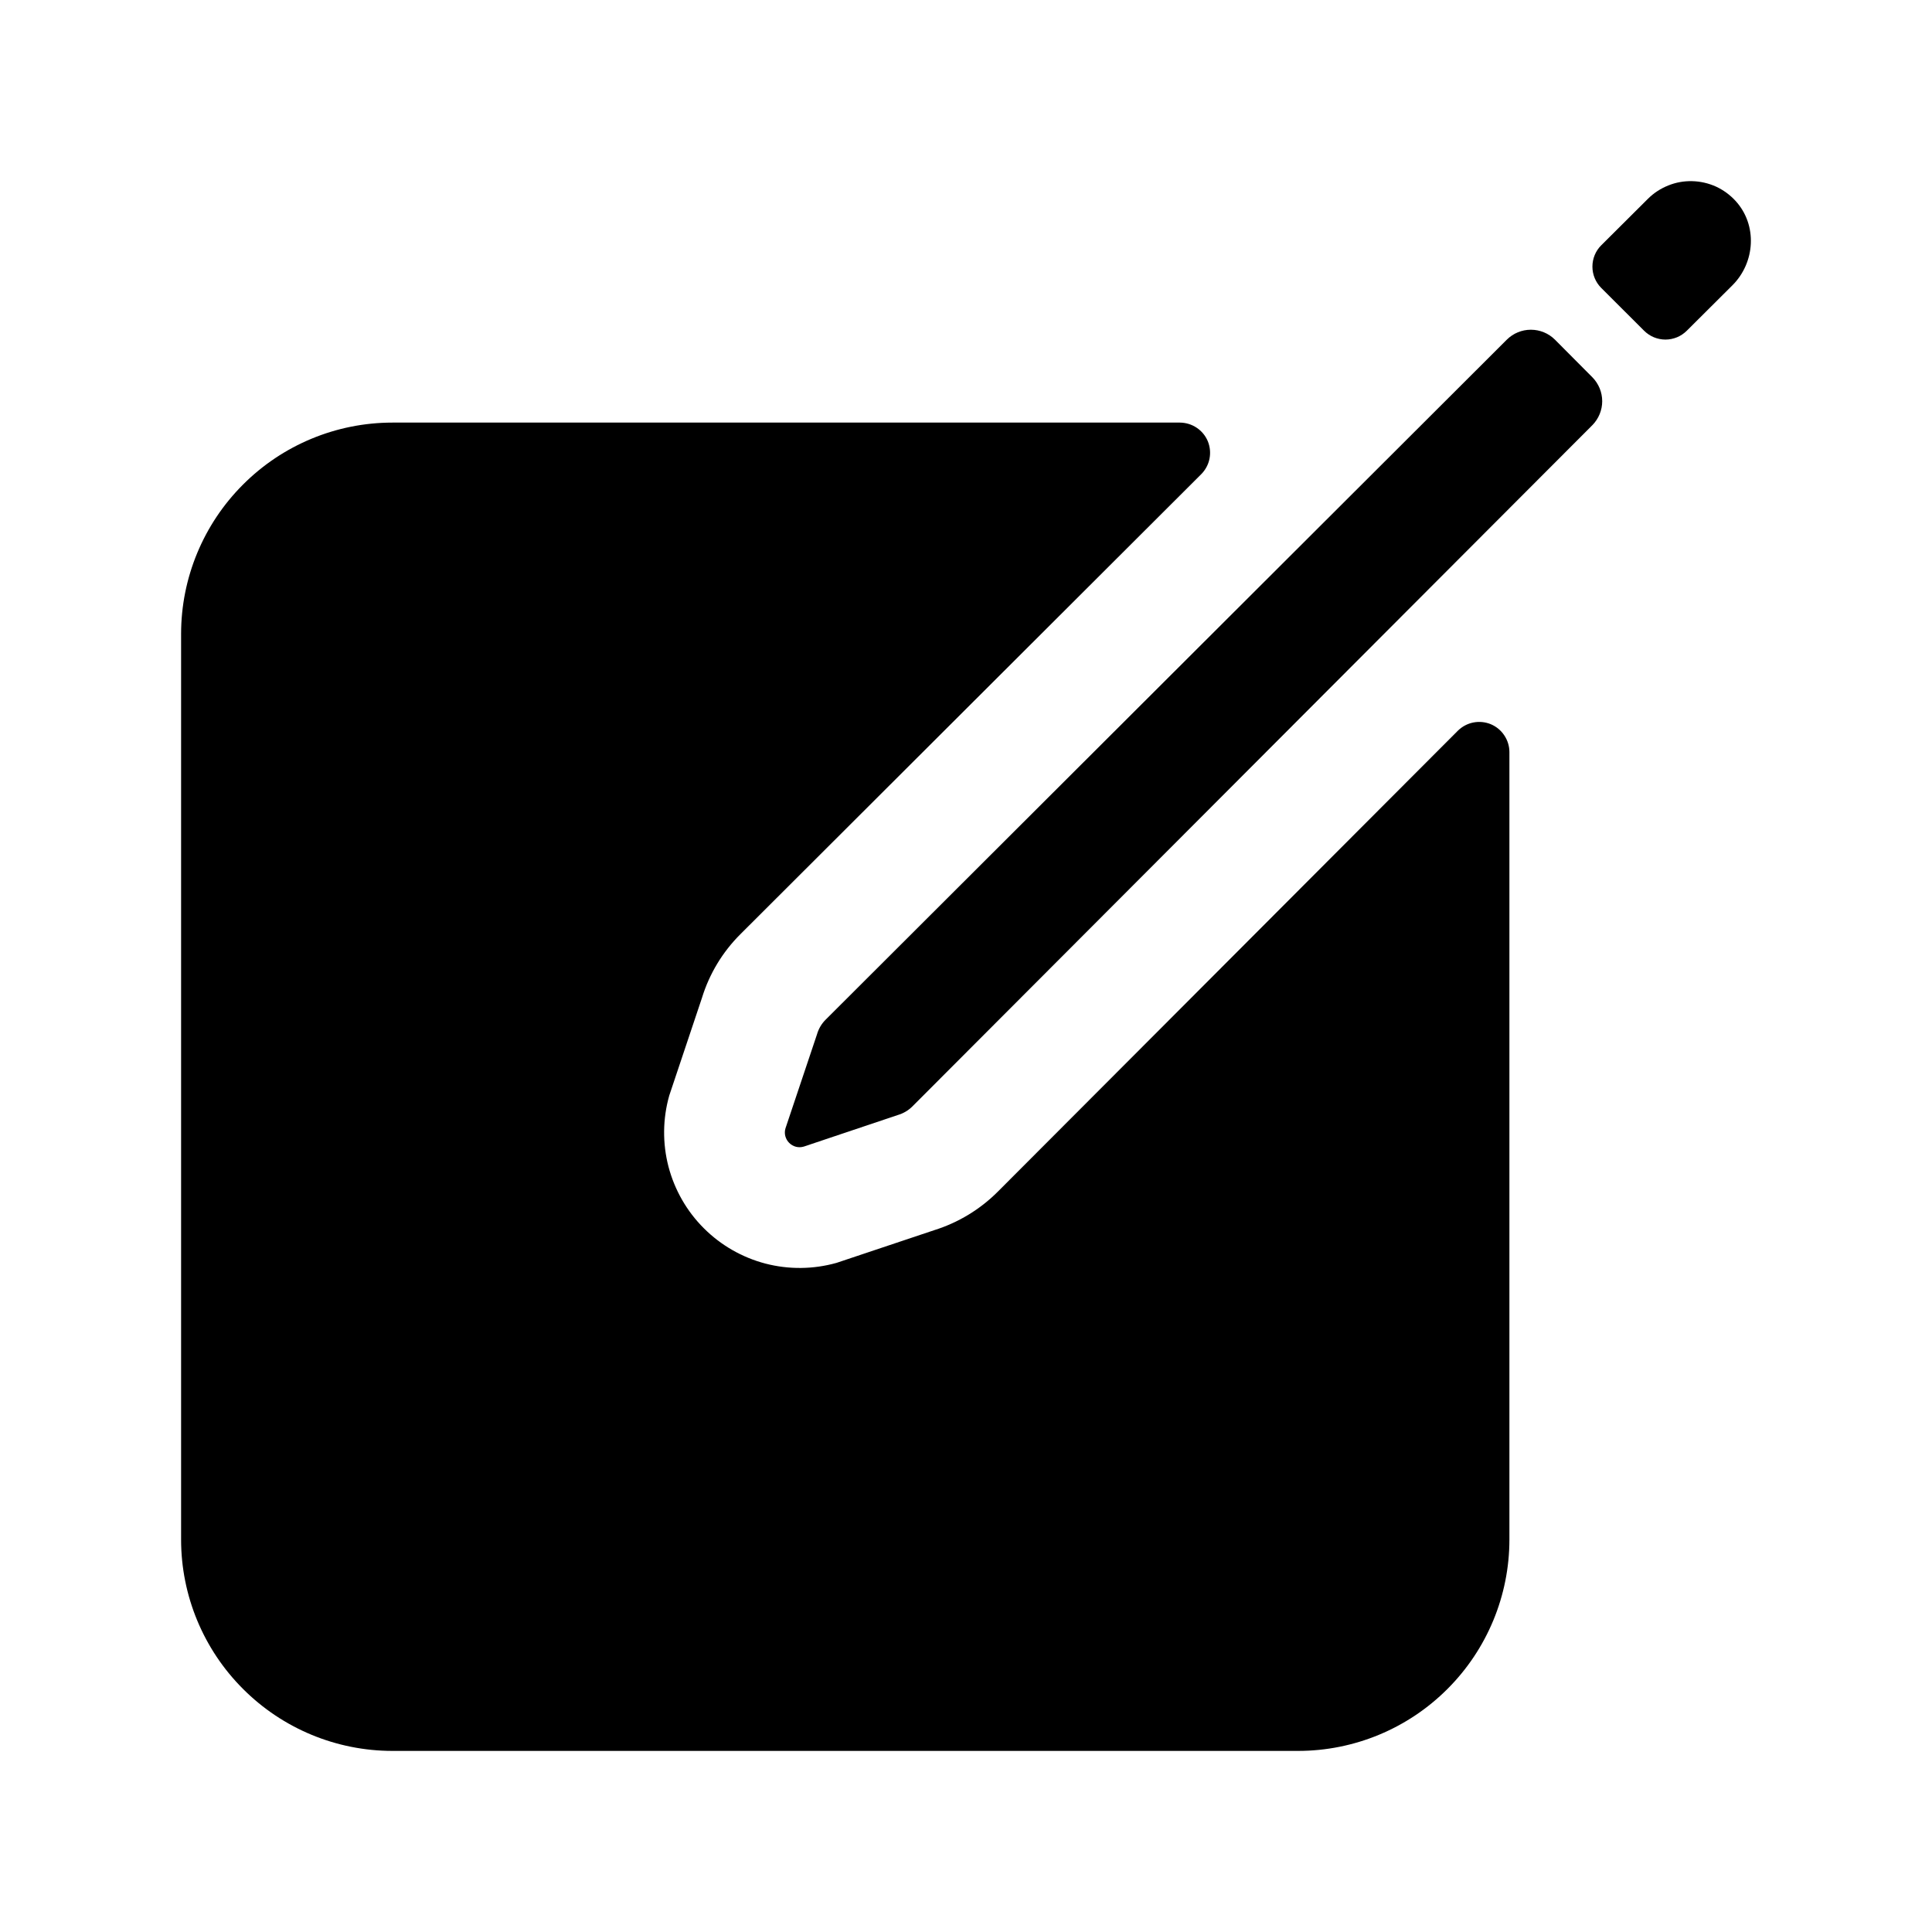
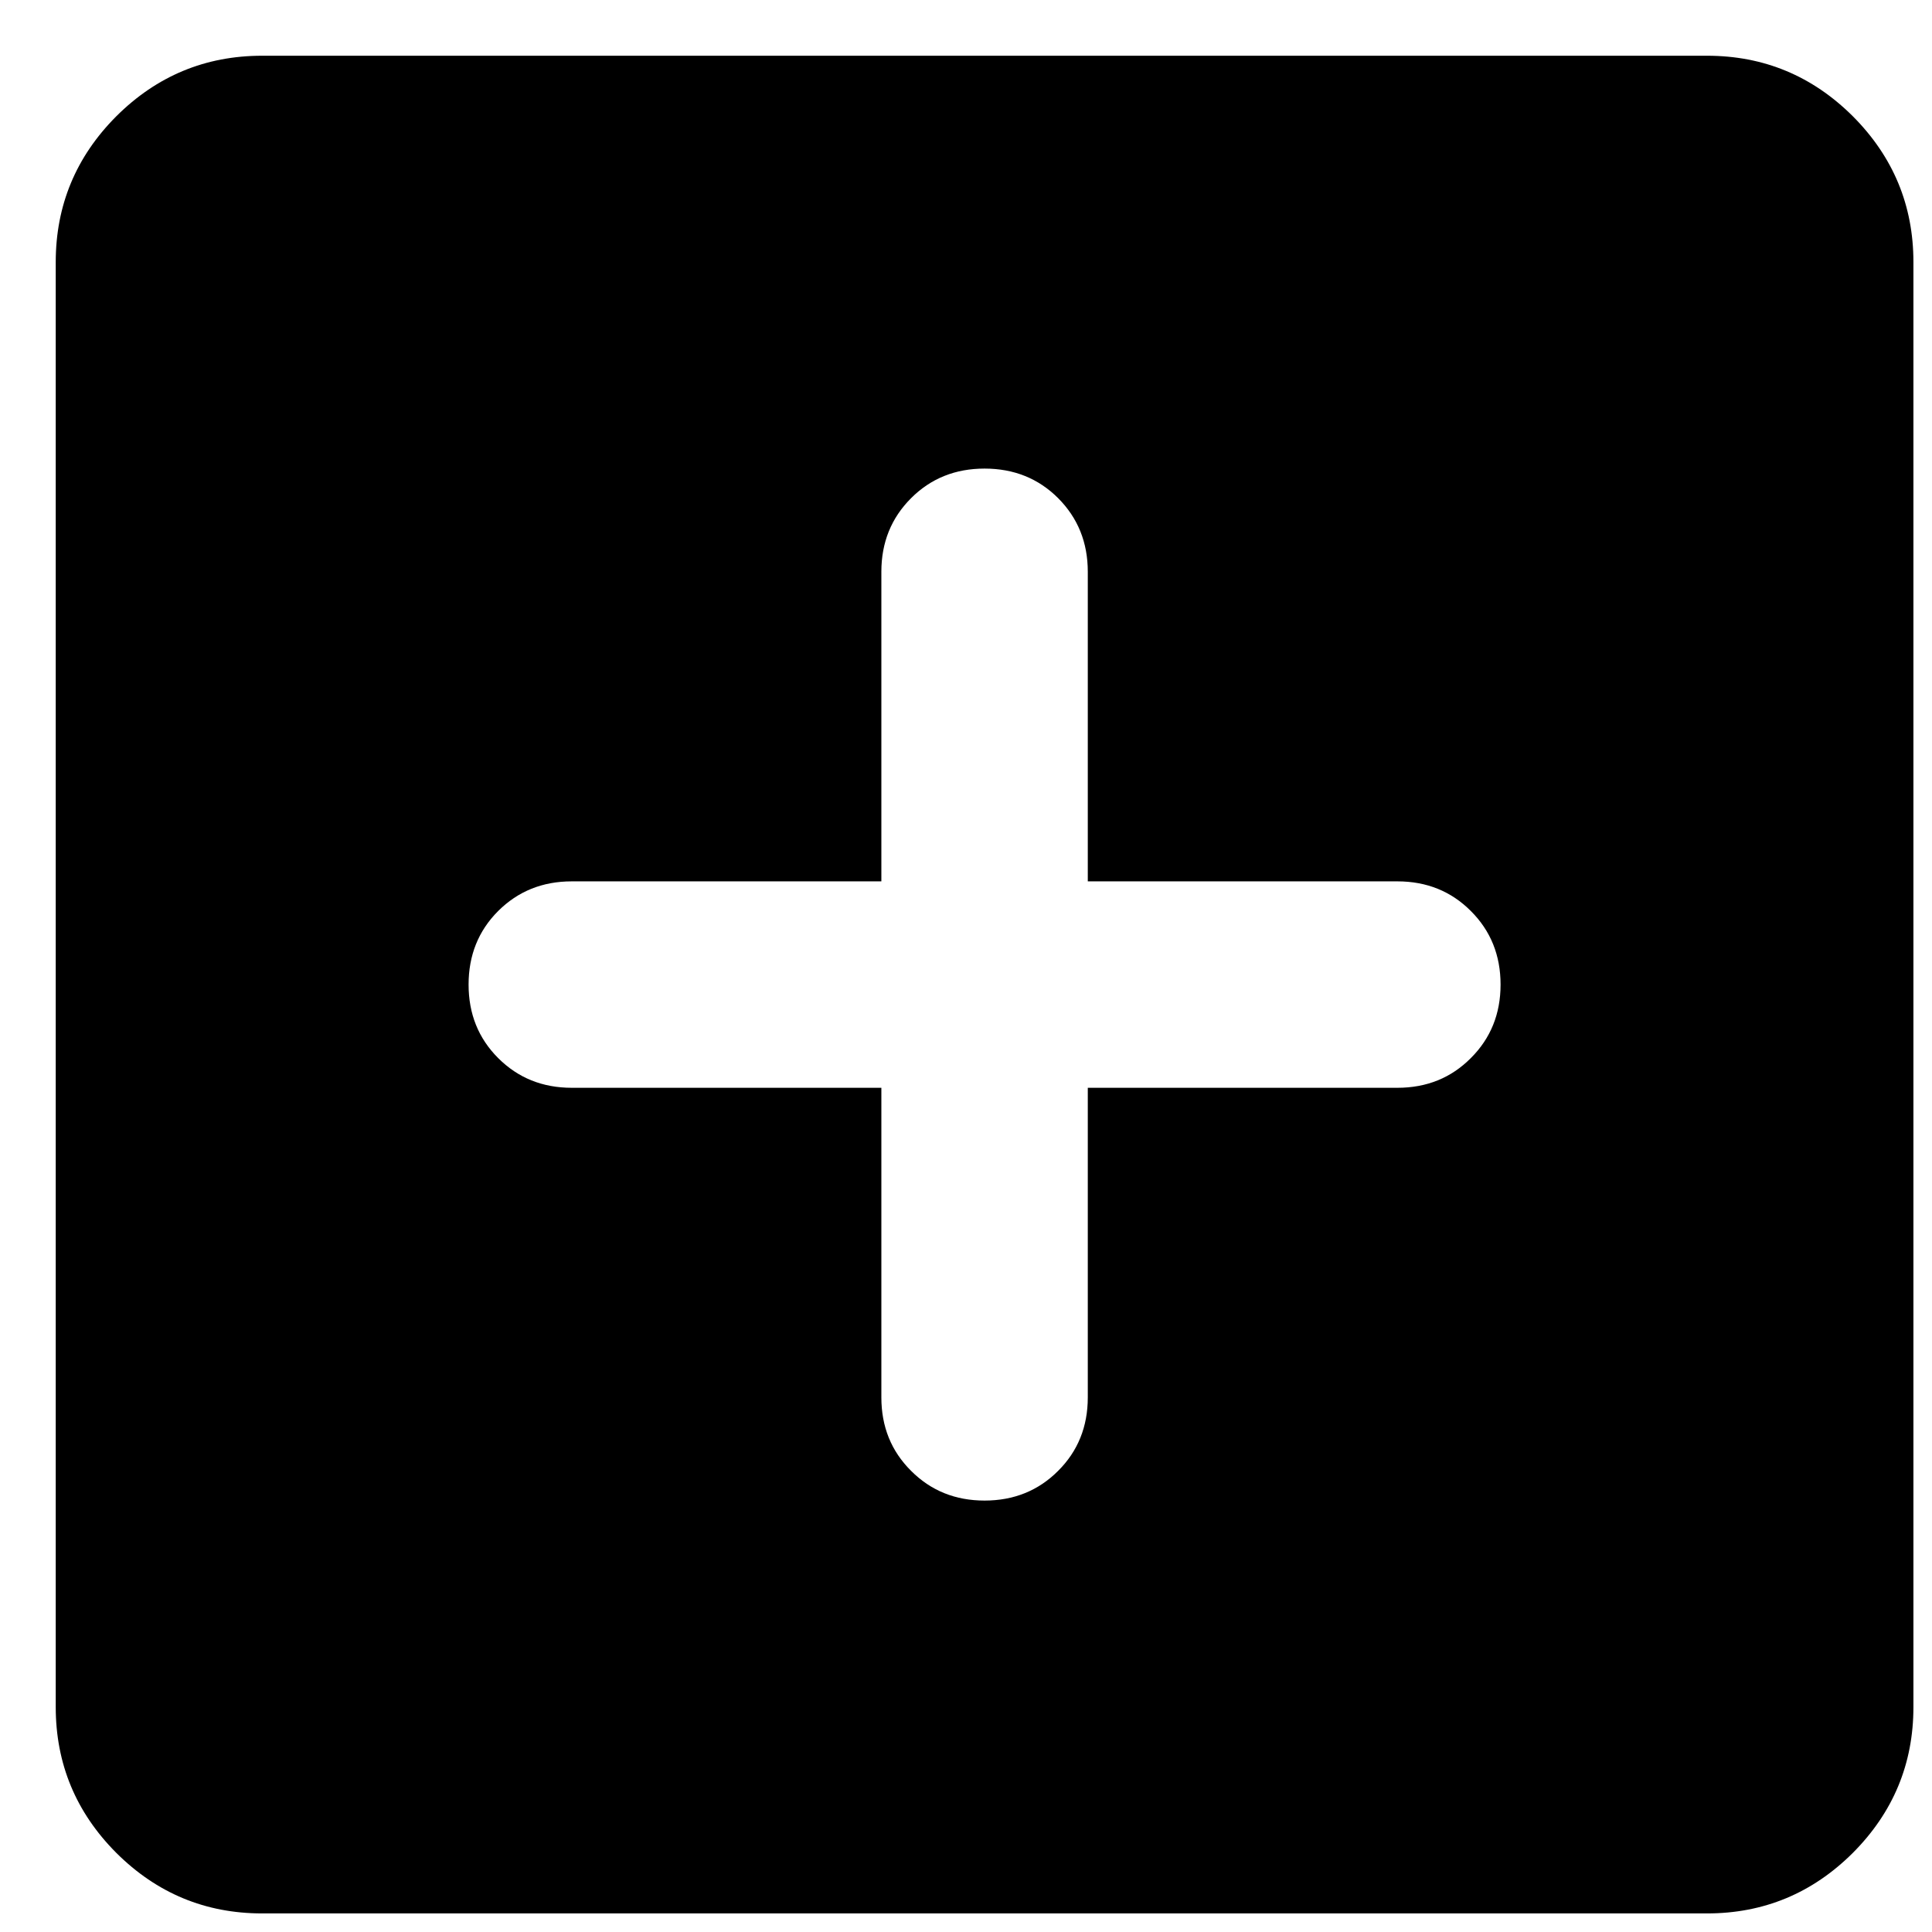
- <svg xmlns="http://www.w3.org/2000/svg" width="30" height="30" viewBox="0 0 30 30" fill="none">
-   <path d="M26.95 3.12C26.864 3.026 26.76 2.95 26.645 2.897C26.529 2.845 26.404 2.816 26.276 2.813C26.149 2.81 26.023 2.832 25.905 2.88C25.787 2.927 25.679 2.997 25.589 3.087L24.864 3.809C24.776 3.896 24.727 4.016 24.727 4.14C24.727 4.264 24.776 4.383 24.864 4.471L25.529 5.135C25.572 5.178 25.624 5.213 25.681 5.237C25.738 5.26 25.799 5.273 25.861 5.273C25.923 5.273 25.984 5.26 26.041 5.237C26.098 5.213 26.15 5.178 26.193 5.135L26.9 4.431C27.257 4.075 27.291 3.493 26.95 3.12ZM23.399 5.273L12.822 15.832C12.757 15.896 12.711 15.975 12.686 16.062L12.197 17.52C12.185 17.559 12.184 17.601 12.194 17.641C12.205 17.681 12.225 17.718 12.255 17.747C12.284 17.776 12.32 17.797 12.36 17.807C12.4 17.817 12.442 17.816 12.482 17.804L13.938 17.315C14.025 17.29 14.104 17.244 14.168 17.18L24.727 6.601C24.824 6.502 24.879 6.369 24.879 6.23C24.879 6.091 24.824 5.958 24.727 5.859L24.144 5.273C24.045 5.175 23.911 5.12 23.771 5.12C23.632 5.12 23.498 5.175 23.399 5.273Z" fill="black" />
-   <path d="M22.637 11.347L15.495 18.503C15.219 18.78 14.88 18.985 14.507 19.102L12.989 19.61C12.629 19.711 12.248 19.715 11.886 19.621C11.524 19.526 11.194 19.337 10.929 19.072C10.664 18.808 10.475 18.477 10.38 18.115C10.286 17.753 10.29 17.372 10.392 17.012L10.9 15.495C11.015 15.121 11.22 14.782 11.497 14.506L18.653 7.363C18.718 7.297 18.763 7.214 18.781 7.123C18.799 7.032 18.79 6.938 18.755 6.852C18.719 6.766 18.659 6.693 18.582 6.642C18.505 6.59 18.414 6.563 18.322 6.562H6.094C5.224 6.562 4.389 6.908 3.774 7.524C3.158 8.139 2.812 8.974 2.812 9.844V23.906C2.812 24.776 3.158 25.611 3.774 26.226C4.389 26.842 5.224 27.188 6.094 27.188H20.156C21.026 27.188 21.861 26.842 22.476 26.226C23.092 25.611 23.438 24.776 23.438 23.906V11.678C23.438 11.586 23.41 11.495 23.358 11.418C23.307 11.341 23.234 11.281 23.148 11.245C23.062 11.21 22.968 11.201 22.877 11.219C22.786 11.237 22.703 11.282 22.637 11.347Z" fill="black" />
+ <svg xmlns="http://www.w3.org/2000/svg" width="26" height="26" viewBox="0 0 26 26" fill="none">
+   <path d="M13.25 20.194C13.643 20.194 13.974 20.061 14.24 19.794C14.506 19.529 14.639 19.199 14.639 18.806V14.639H18.806C19.199 14.639 19.529 14.506 19.794 14.239C20.061 13.973 20.194 13.643 20.194 13.25C20.194 12.857 20.061 12.526 19.794 12.26C19.529 11.994 19.199 11.861 18.806 11.861H14.639V7.694C14.639 7.301 14.506 6.971 14.24 6.704C13.974 6.438 13.643 6.306 13.25 6.306C12.857 6.306 12.527 6.438 12.261 6.704C11.994 6.971 11.861 7.301 11.861 7.694V11.861H7.694C7.301 11.861 6.971 11.994 6.704 12.26C6.438 12.526 6.306 12.857 6.306 13.25C6.306 13.643 6.438 13.973 6.704 14.239C6.971 14.506 7.301 14.639 7.694 14.639H11.861V18.806C11.861 19.199 11.994 19.529 12.261 19.794C12.527 20.061 12.857 20.194 13.25 20.194ZM3.528 25.75C2.764 25.75 2.11 25.478 1.565 24.935C1.022 24.39 0.75 23.736 0.75 22.972V3.528C0.75 2.764 1.022 2.11 1.565 1.565C2.11 1.022 2.764 0.75 3.528 0.75H22.972C23.736 0.75 24.39 1.022 24.935 1.565C25.478 2.11 25.75 2.764 25.75 3.528V22.972C25.75 23.736 25.478 24.39 24.935 24.935C24.39 25.478 23.736 25.75 22.972 25.75H3.528Z" fill="black" />
</svg>
